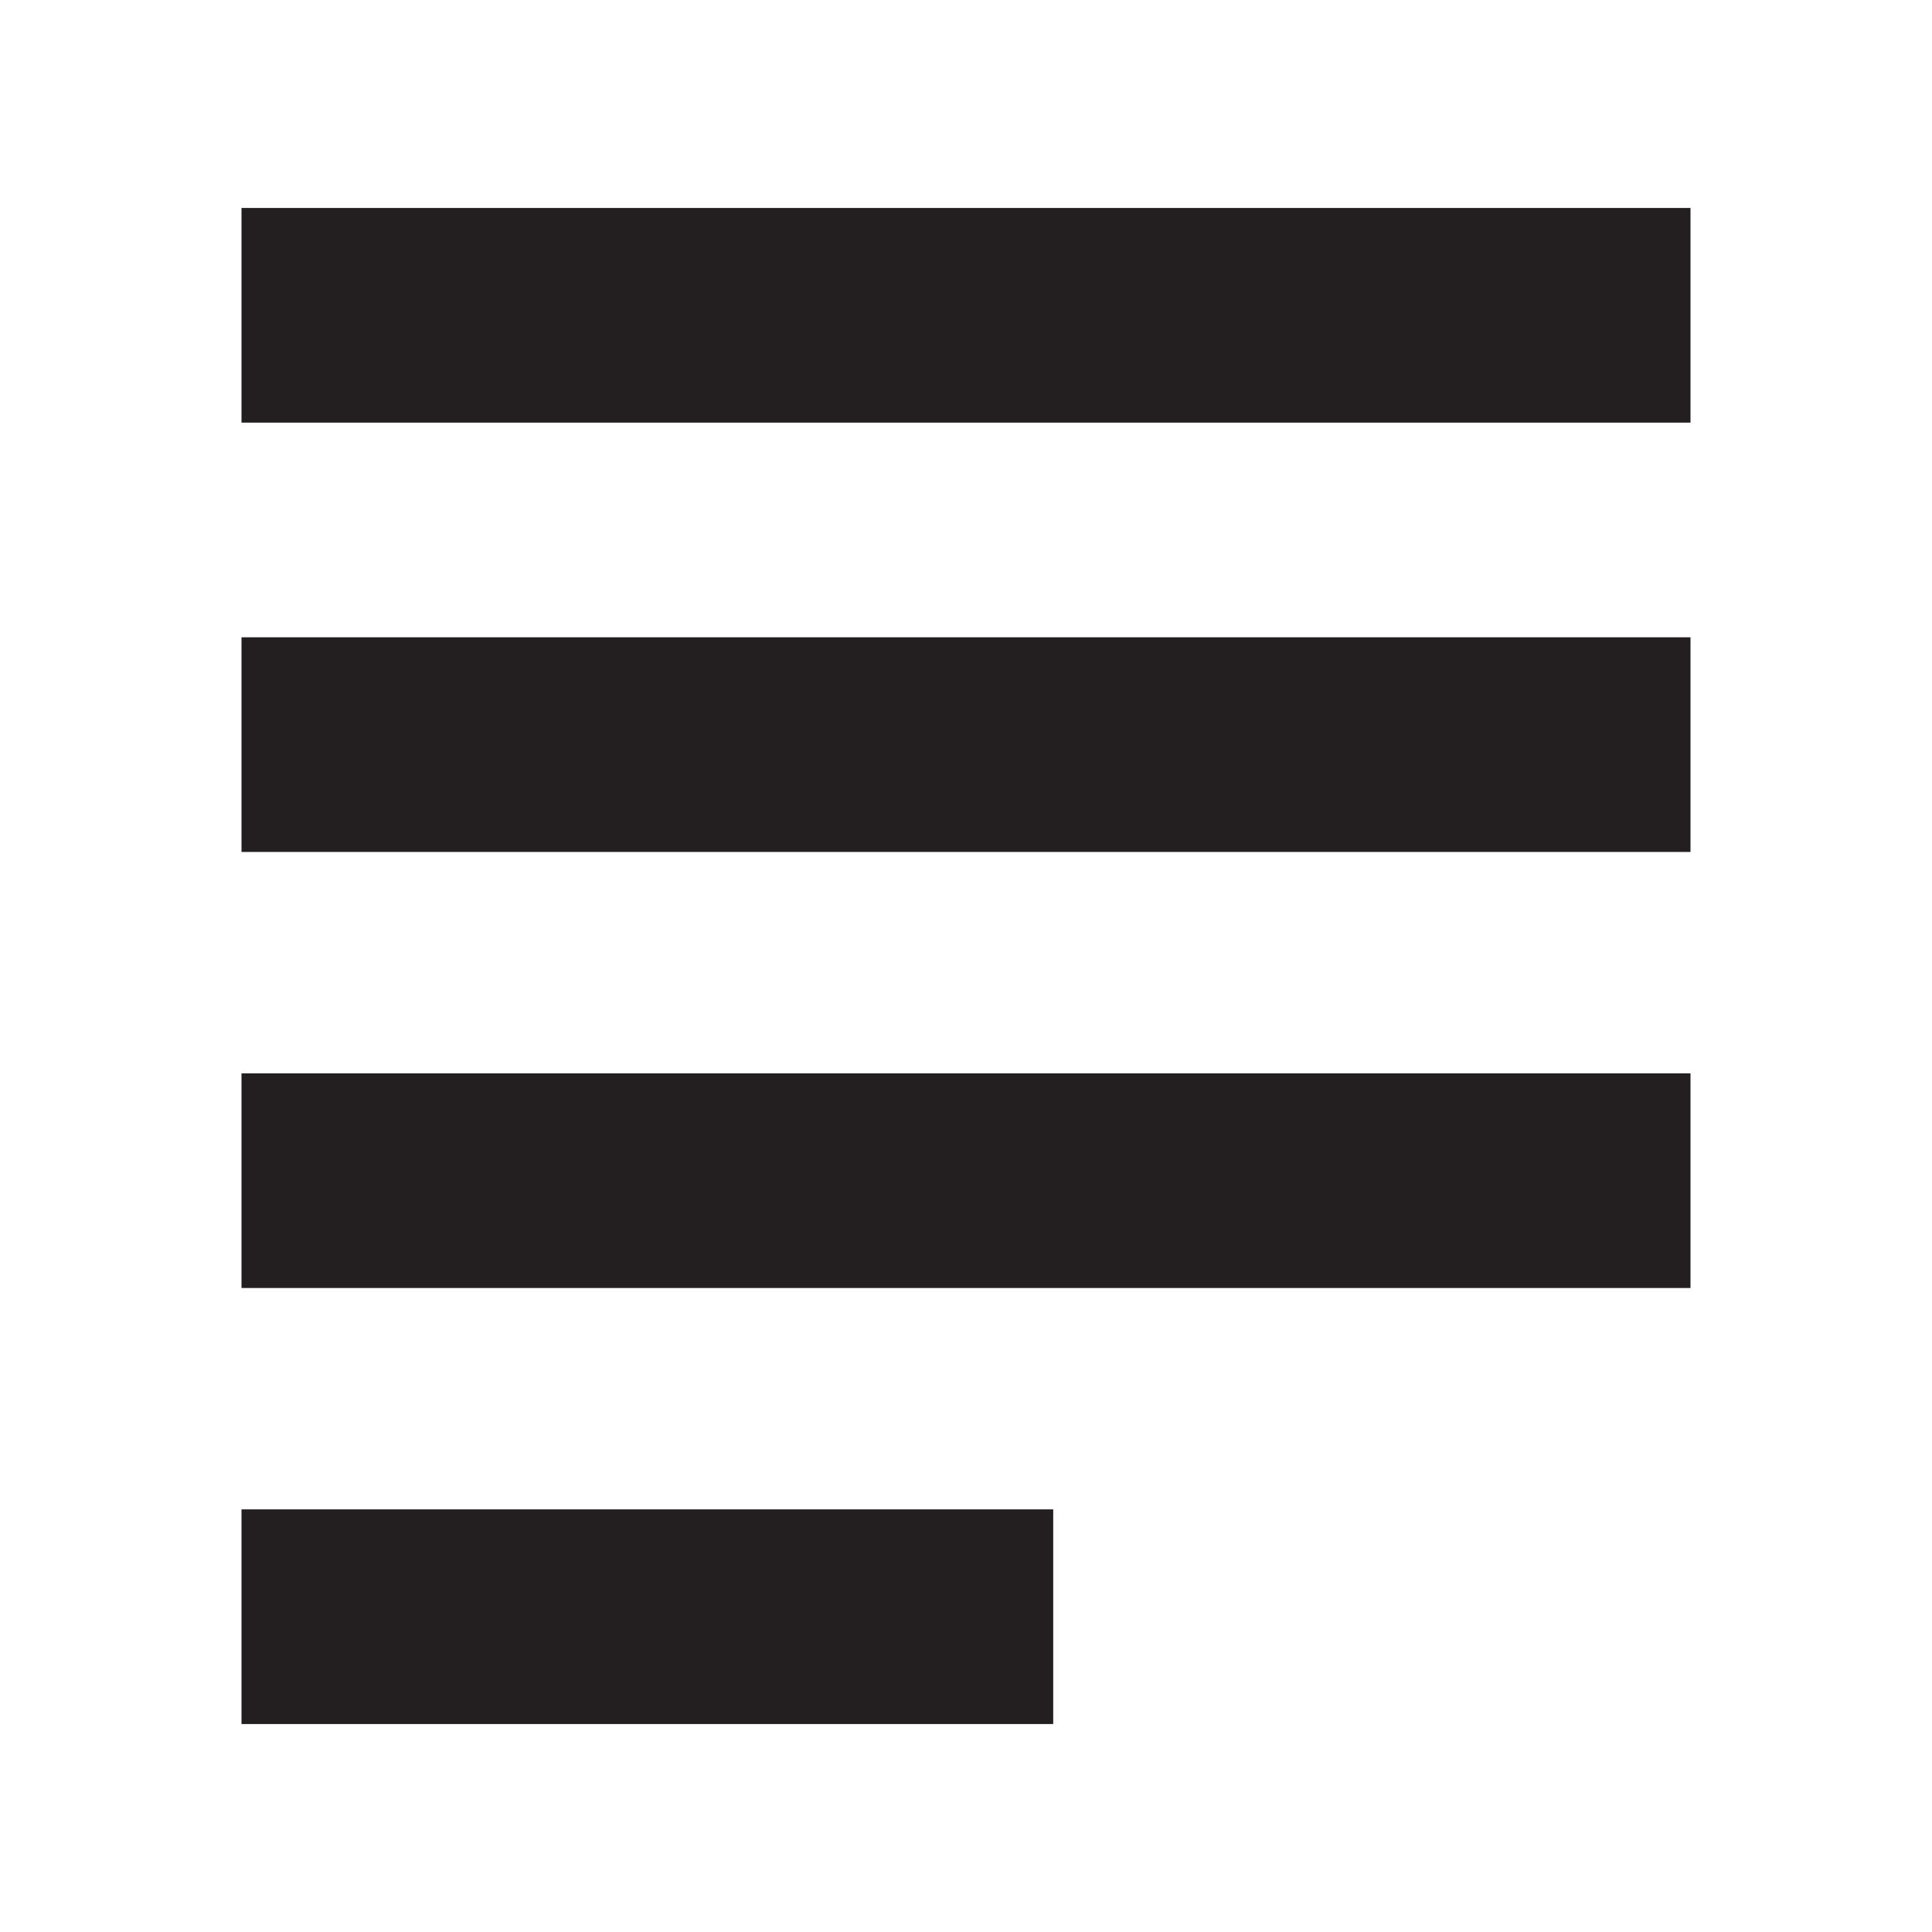
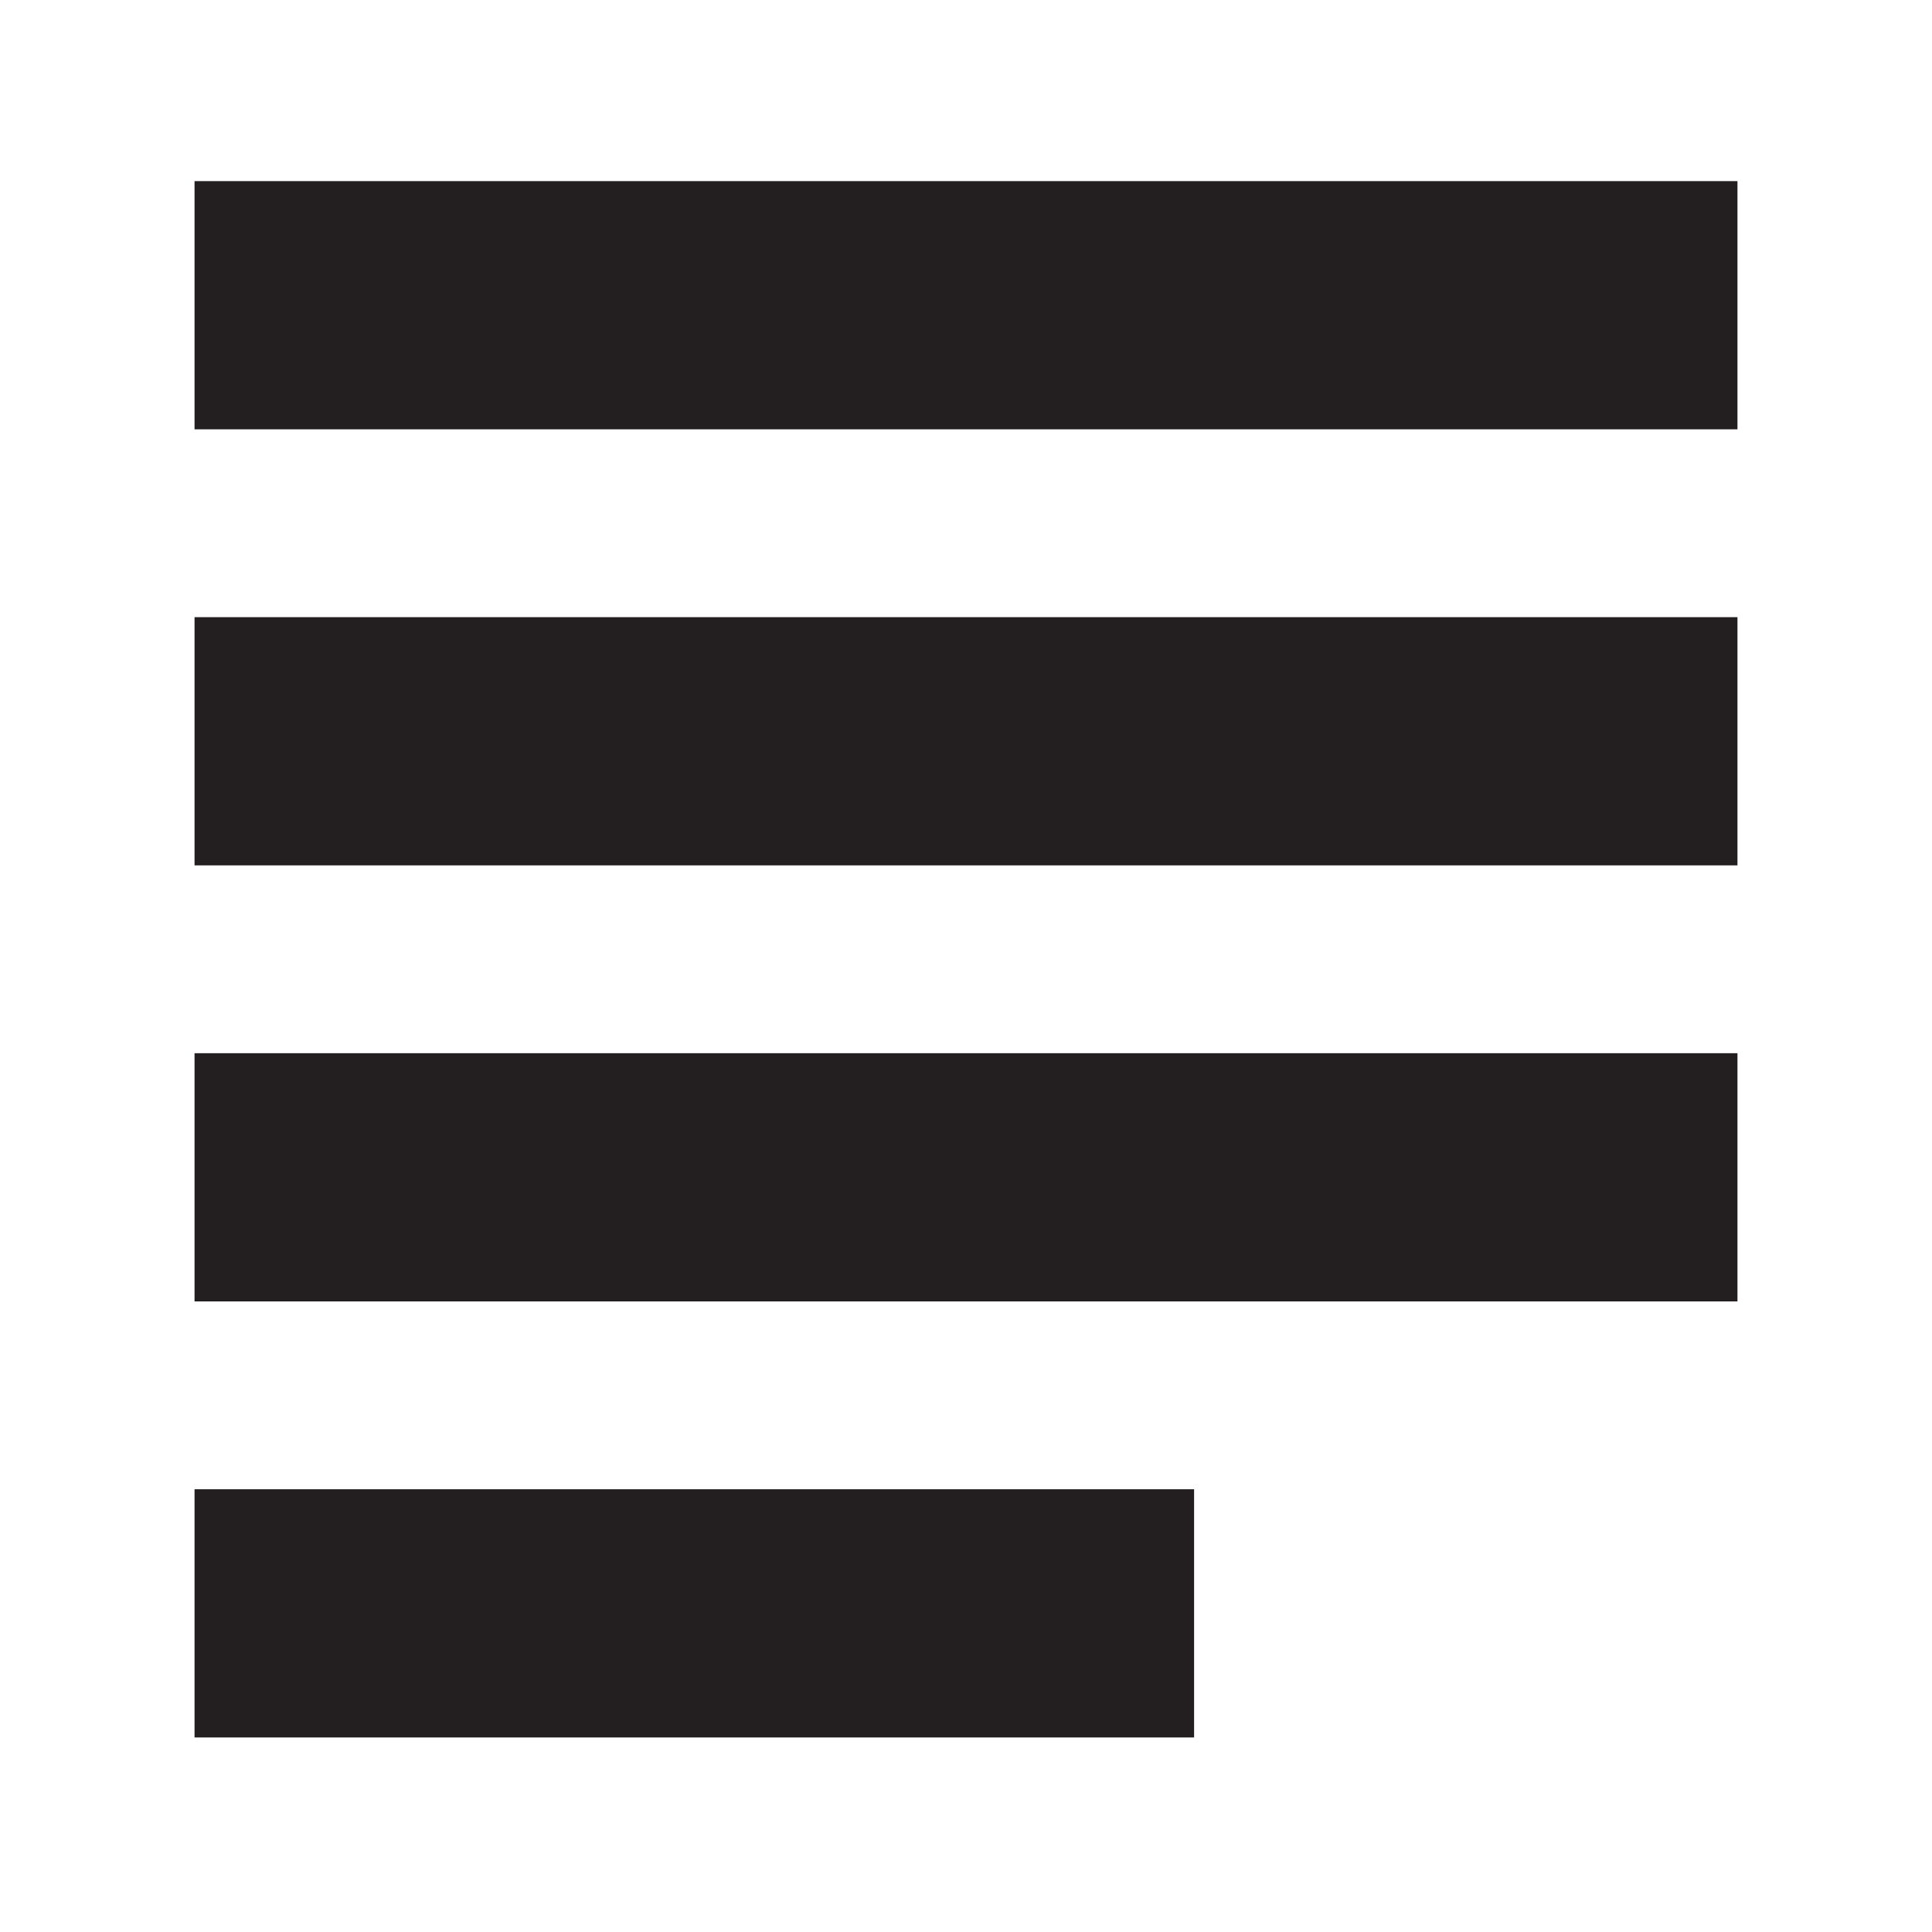
<svg xmlns="http://www.w3.org/2000/svg" version="1.1" id="Layer_1" x="0px" y="0px" viewBox="0 0 28.8 28.8" style="enable-background:new 0 0 28.8 28.8;" xml:space="preserve">
  <style type="text/css">
	.st0{fill:#231F20;}
</style>
  <g>
    <g>
-       <rect x="3.6" y="3.1" class="st0" width="21.6" height="3.2" />
+       <rect x="2.9" y="22.2" class="st0" width="14.9" height="3.7" />
    </g>
+   </g>
+   <g>
    <g>
-       <rect x="3.6" y="9.5" class="st0" width="21.6" height="3.2" />
+       <rect x="2.9" y="15.7" class="st0" width="23" height="3.7" />
    </g>
+   </g>
+   <g>
    <g>
-       <rect x="3.6" y="16" class="st0" width="21.6" height="3.2" />
+       <rect x="2.9" y="9.2" class="st0" width="23" height="3.7" />
    </g>
+   </g>
+   <g>
    <g>
-       <rect x="3.6" y="22.5" class="st0" width="12.1" height="3.2" />
+       <rect x="2.9" y="2.7" class="st0" width="23" height="3.7" />
    </g>
  </g>
</svg>
